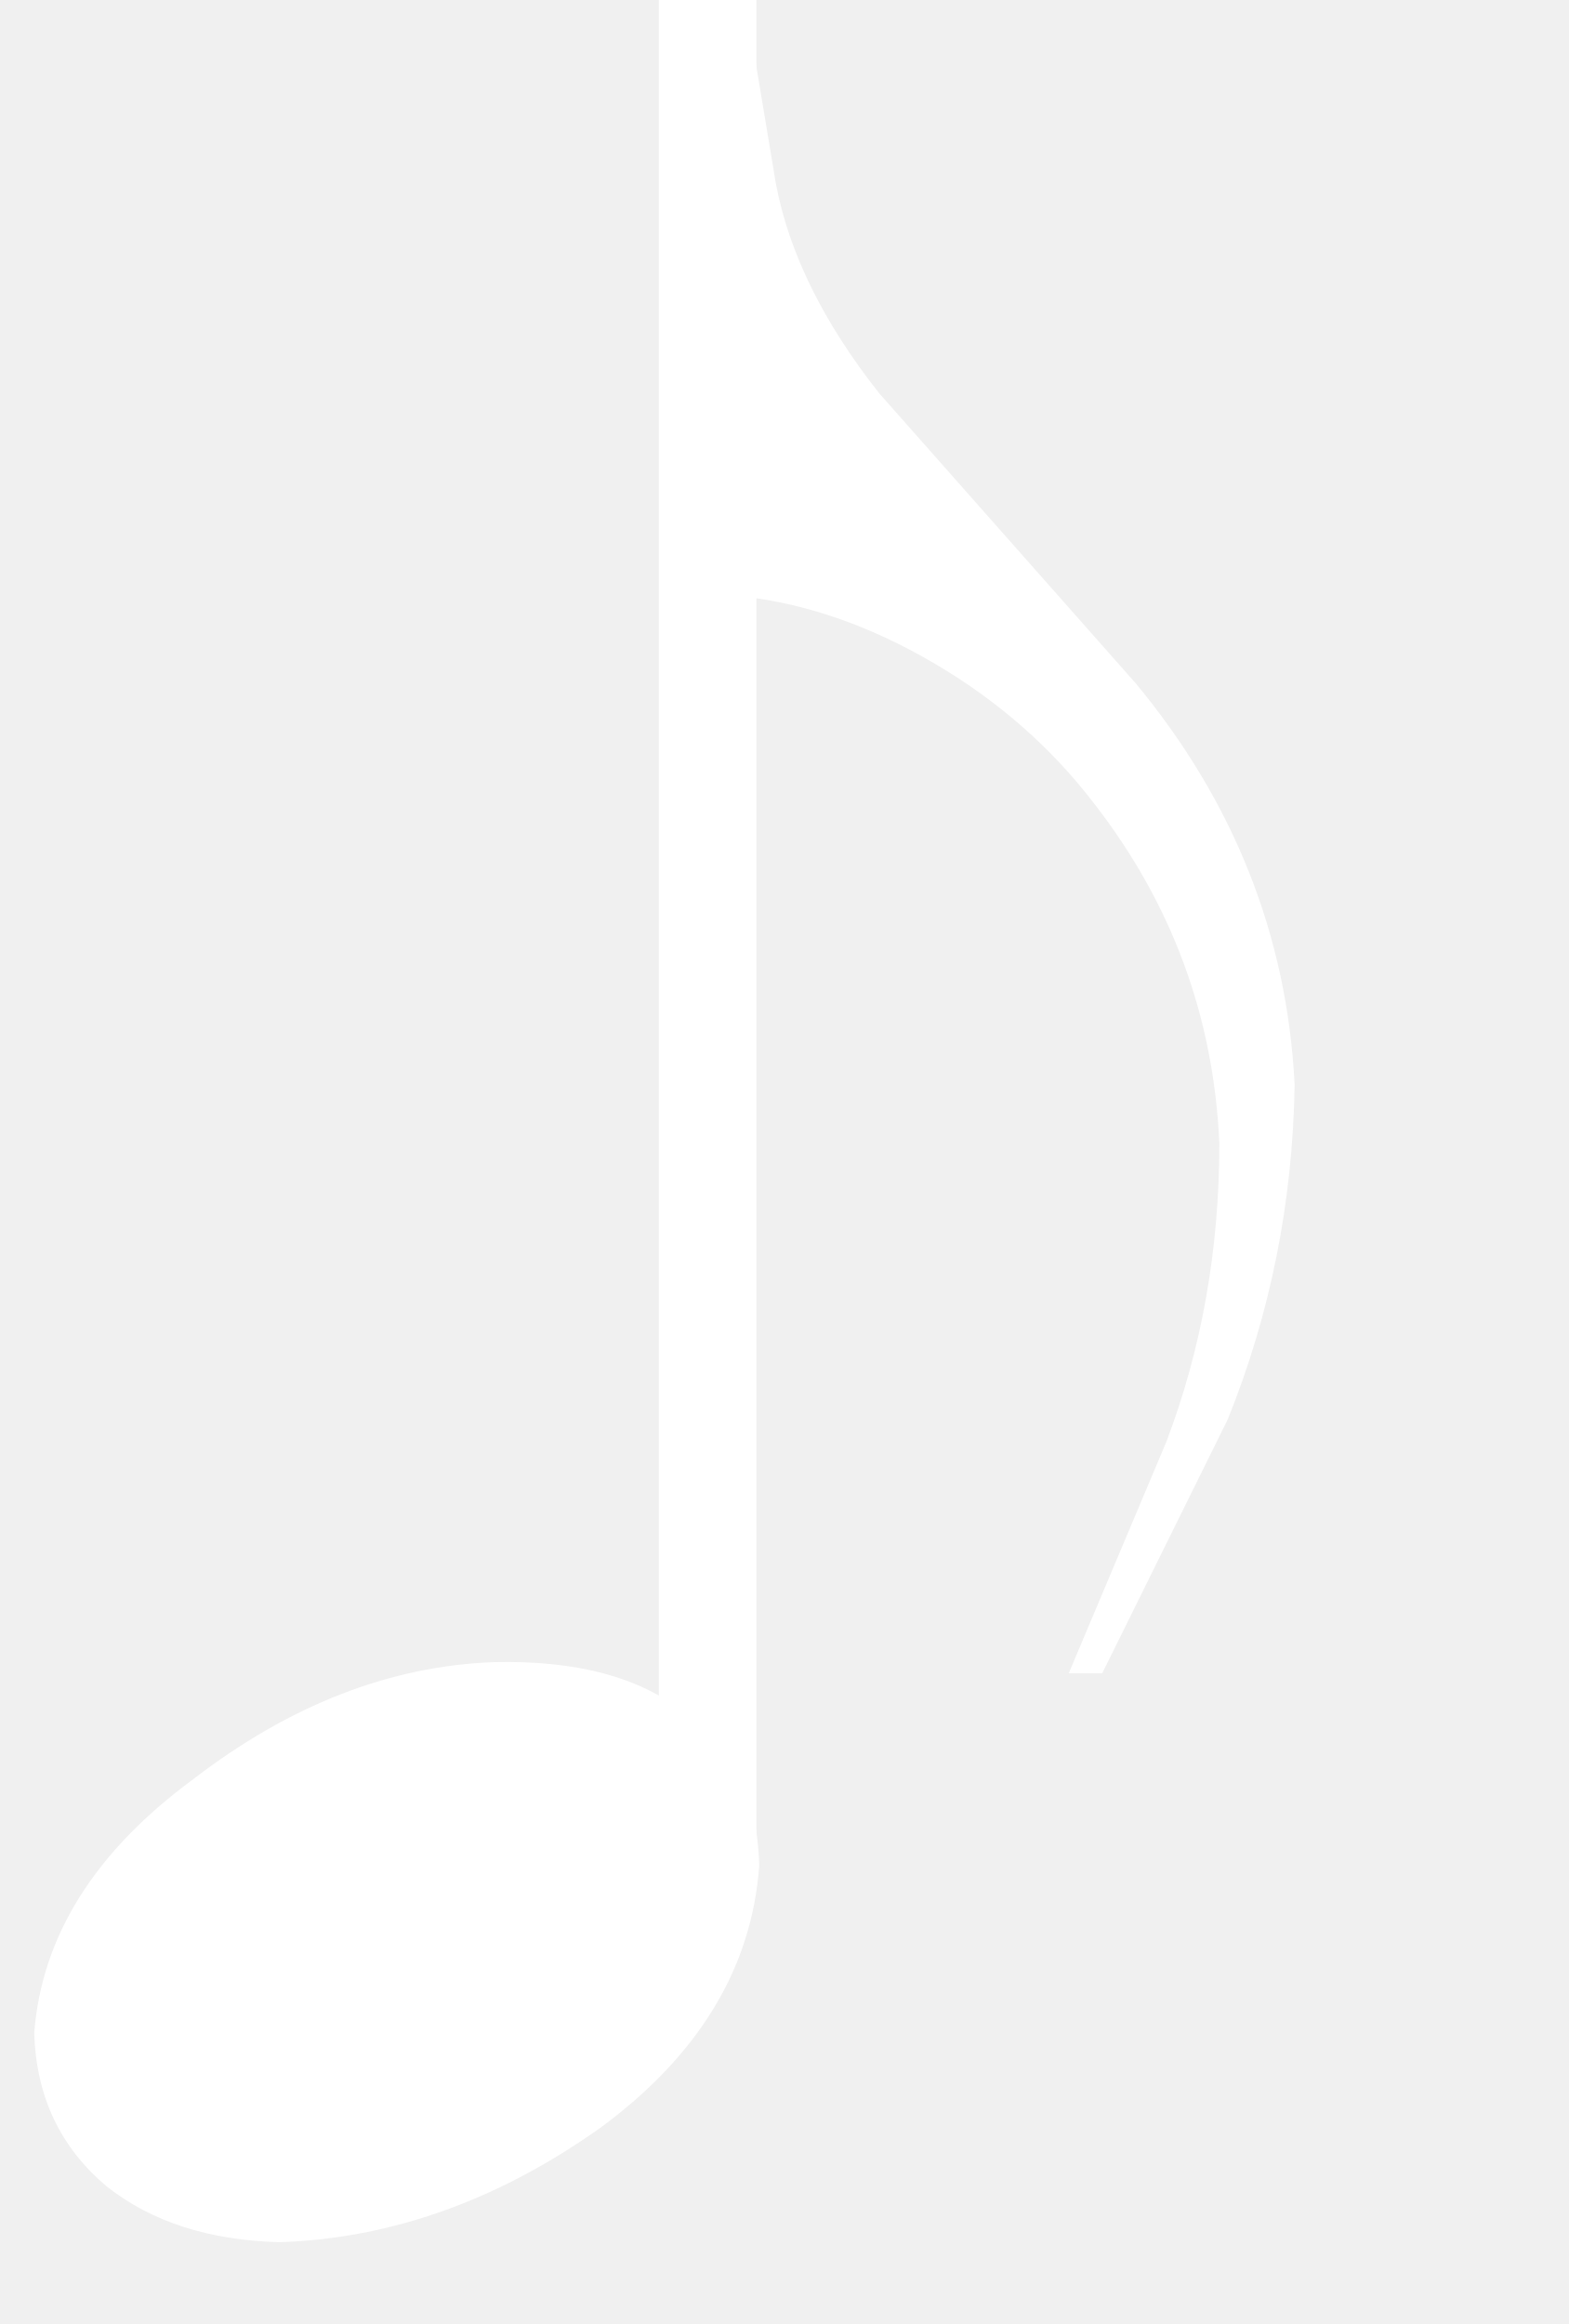
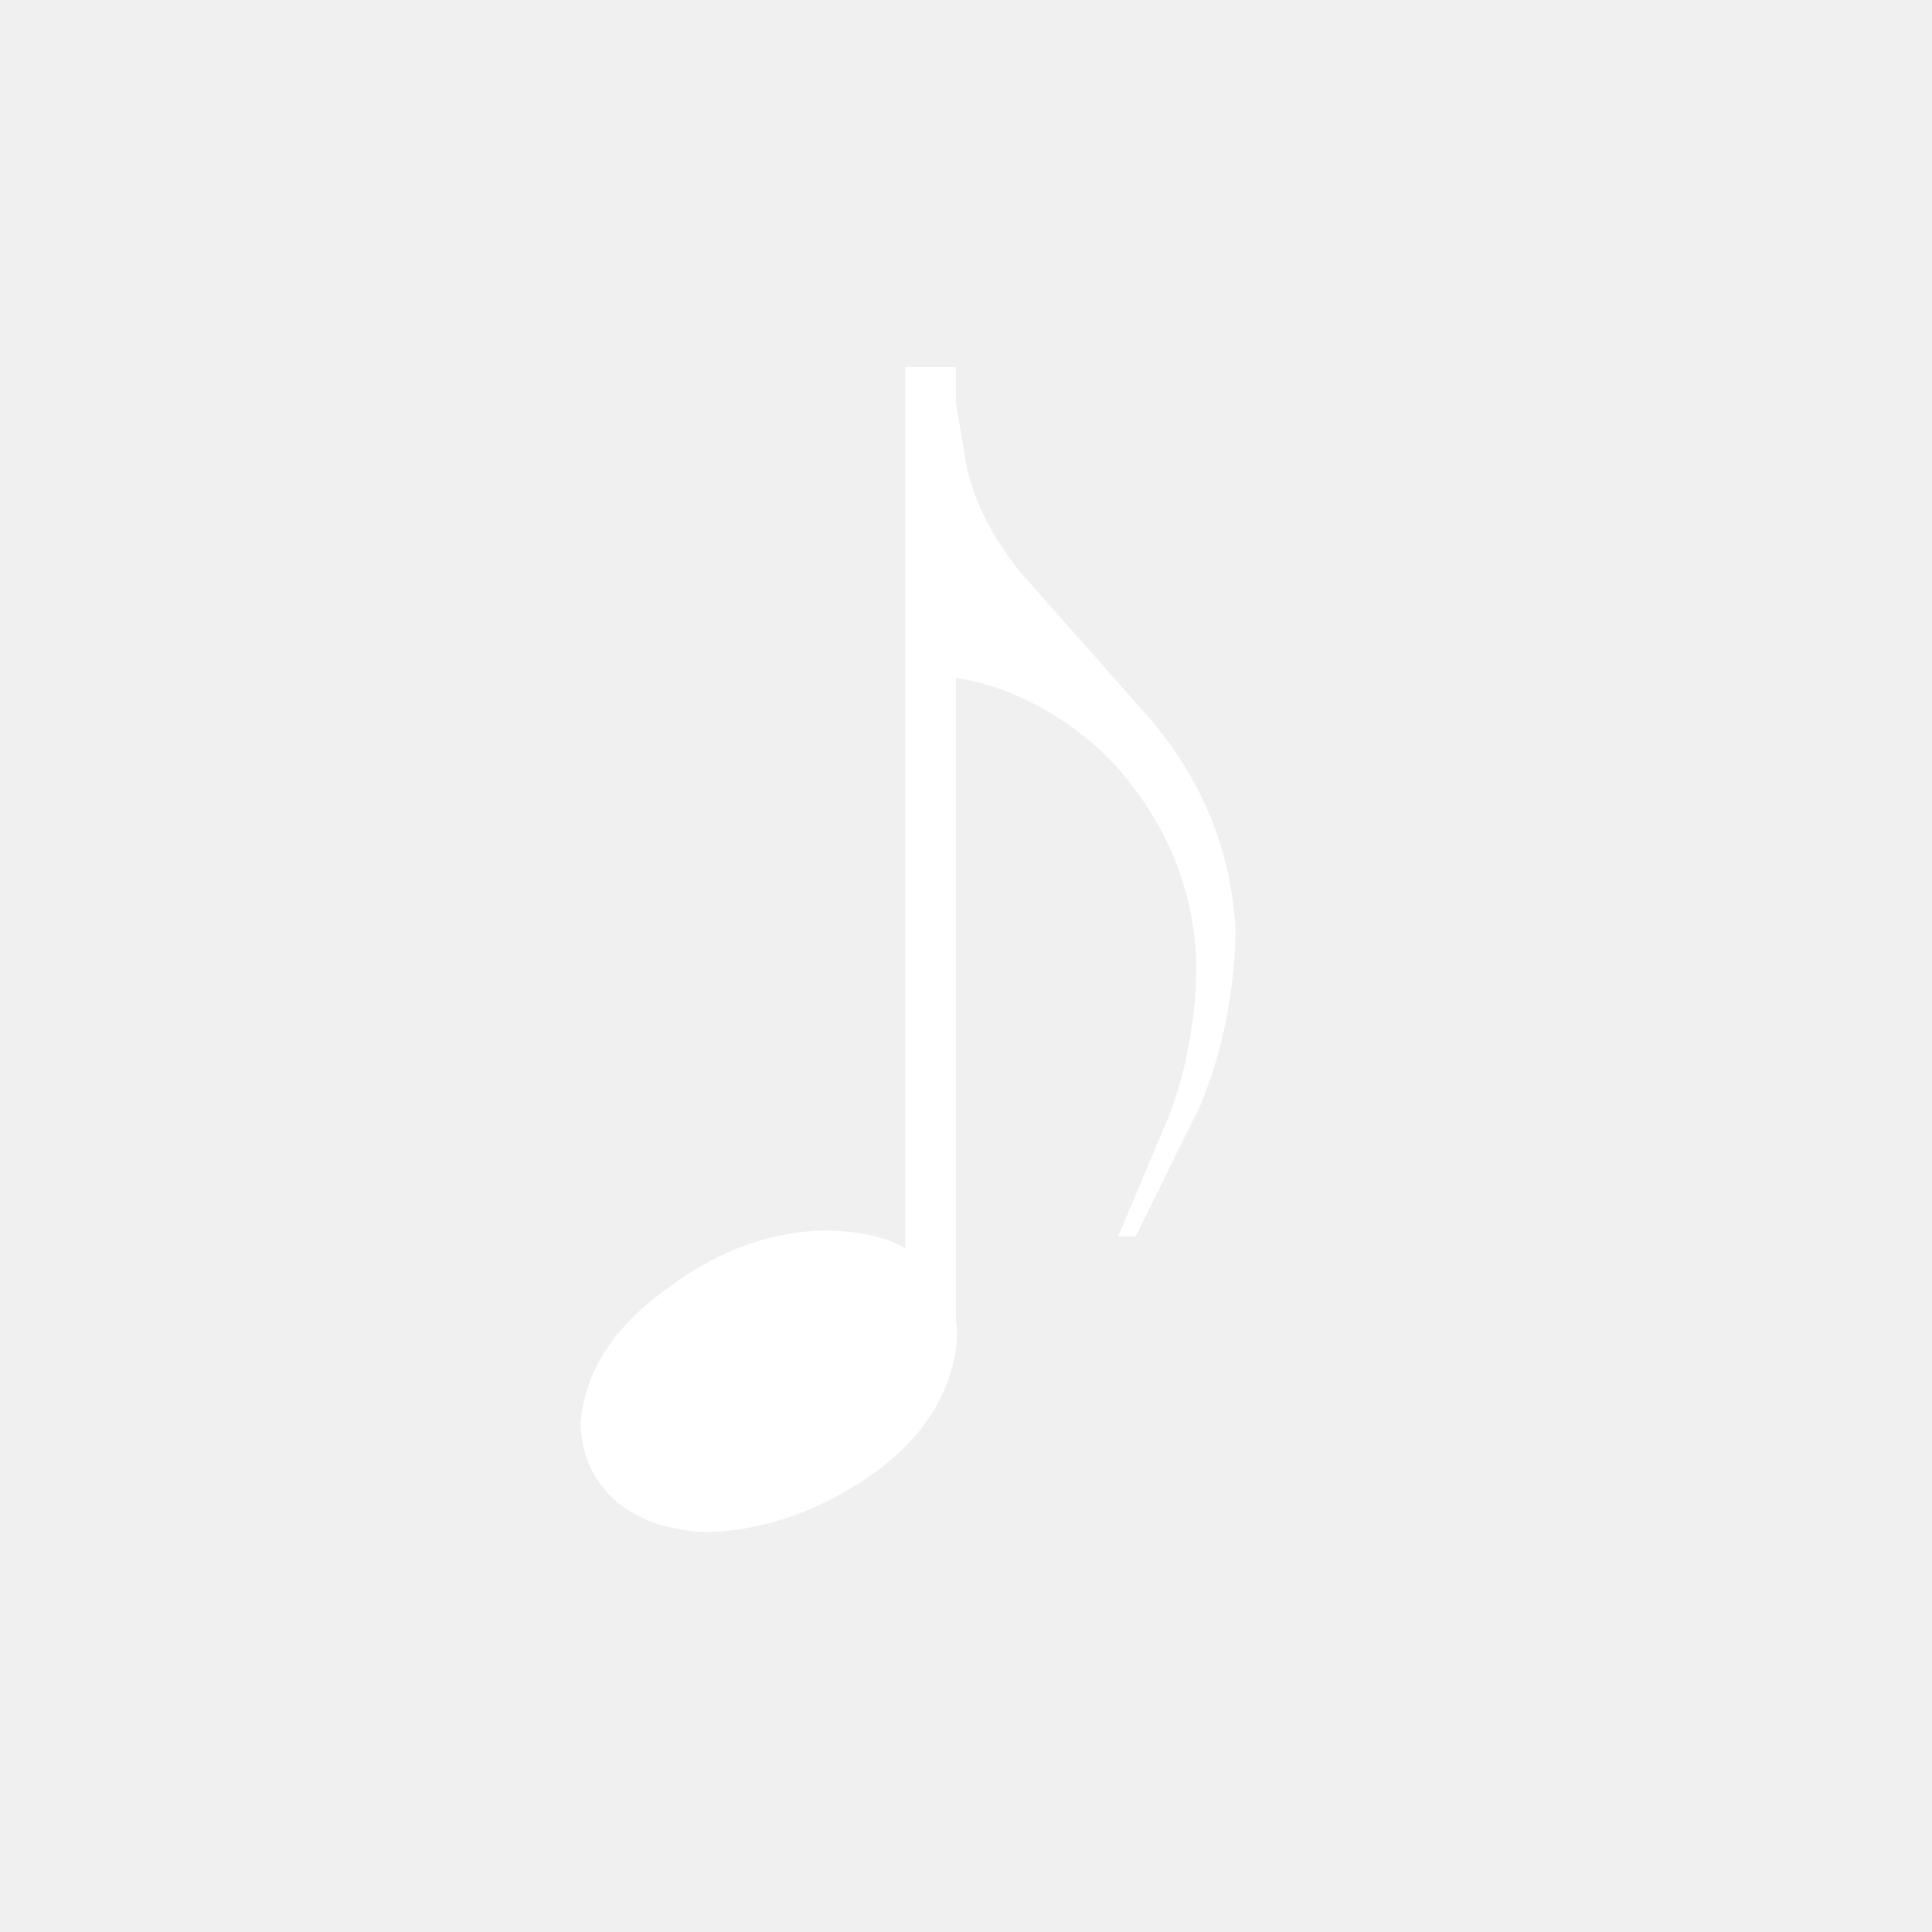
- <svg xmlns="http://www.w3.org/2000/svg" width="27" height="40" viewBox="0 0 27 40" fill="none">
-   <path d="M13.021 0H11.341V31.68H13.021V0Z" fill="white" />
-   <path d="M22.285 18.672C22.253 20.688 21.869 22.608 21.133 24.432L18.973 28.8H18.397L20.077 24.816C20.685 23.216 20.989 21.504 20.989 19.68C20.893 17.504 20.173 15.552 18.829 13.824C18.093 12.864 17.181 12.064 16.093 11.424C15.005 10.784 13.917 10.4 12.829 10.272V11.04H11.821V0H12.829L13.357 3.168C13.581 4.352 14.173 5.552 15.133 6.768L19.549 11.76C21.245 13.808 22.157 16.112 22.285 18.672Z" fill="white" />
-   <path d="M13.069 32.112C12.941 33.872 12.029 35.376 10.333 36.624C8.573 37.872 6.733 38.528 4.813 38.592C3.597 38.56 2.605 38.24 1.837 37.632C1.037 36.96 0.621 36.08 0.589 34.992C0.717 33.328 1.629 31.872 3.325 30.624C4.989 29.344 6.717 28.672 8.509 28.608C9.917 28.576 11.005 28.864 11.773 29.472C12.605 30.016 13.037 30.896 13.069 32.112Z" fill="white" />
+ <svg xmlns="http://www.w3.org/2000/svg" width="64" height="64" viewBox="0 0 64 64" fill="none">
+   <path d="M31.664 12.16H29.984V43.84H31.664V12.16Z" fill="white" />
+   <path d="M40.928 30.832C40.896 32.848 40.512 34.768 39.776 36.592L37.616 40.96H37.04L38.72 36.976C39.328 35.376 39.632 33.664 39.632 31.84C39.536 29.664 38.816 27.712 37.472 25.984C36.736 25.024 35.824 24.224 34.736 23.584C33.648 22.944 32.56 22.56 31.472 22.432V23.2H30.464V12.16H31.472L32 15.328C32.224 16.512 32.816 17.712 33.776 18.928L38.192 23.92C39.888 25.968 40.8 28.272 40.928 30.832Z" fill="white" />
+   <path d="M31.712 44.272C31.584 46.032 30.672 47.536 28.976 48.784C27.216 50.032 25.376 50.688 23.456 50.752C22.24 50.72 21.248 50.4 20.48 49.792C19.68 49.12 19.264 48.24 19.232 47.152C19.36 45.488 20.272 44.032 21.968 42.784C23.632 41.504 25.36 40.832 27.152 40.768C28.56 40.736 29.648 41.024 30.416 41.632C31.248 42.176 31.68 43.056 31.712 44.272Z" fill="white" />
</svg>
